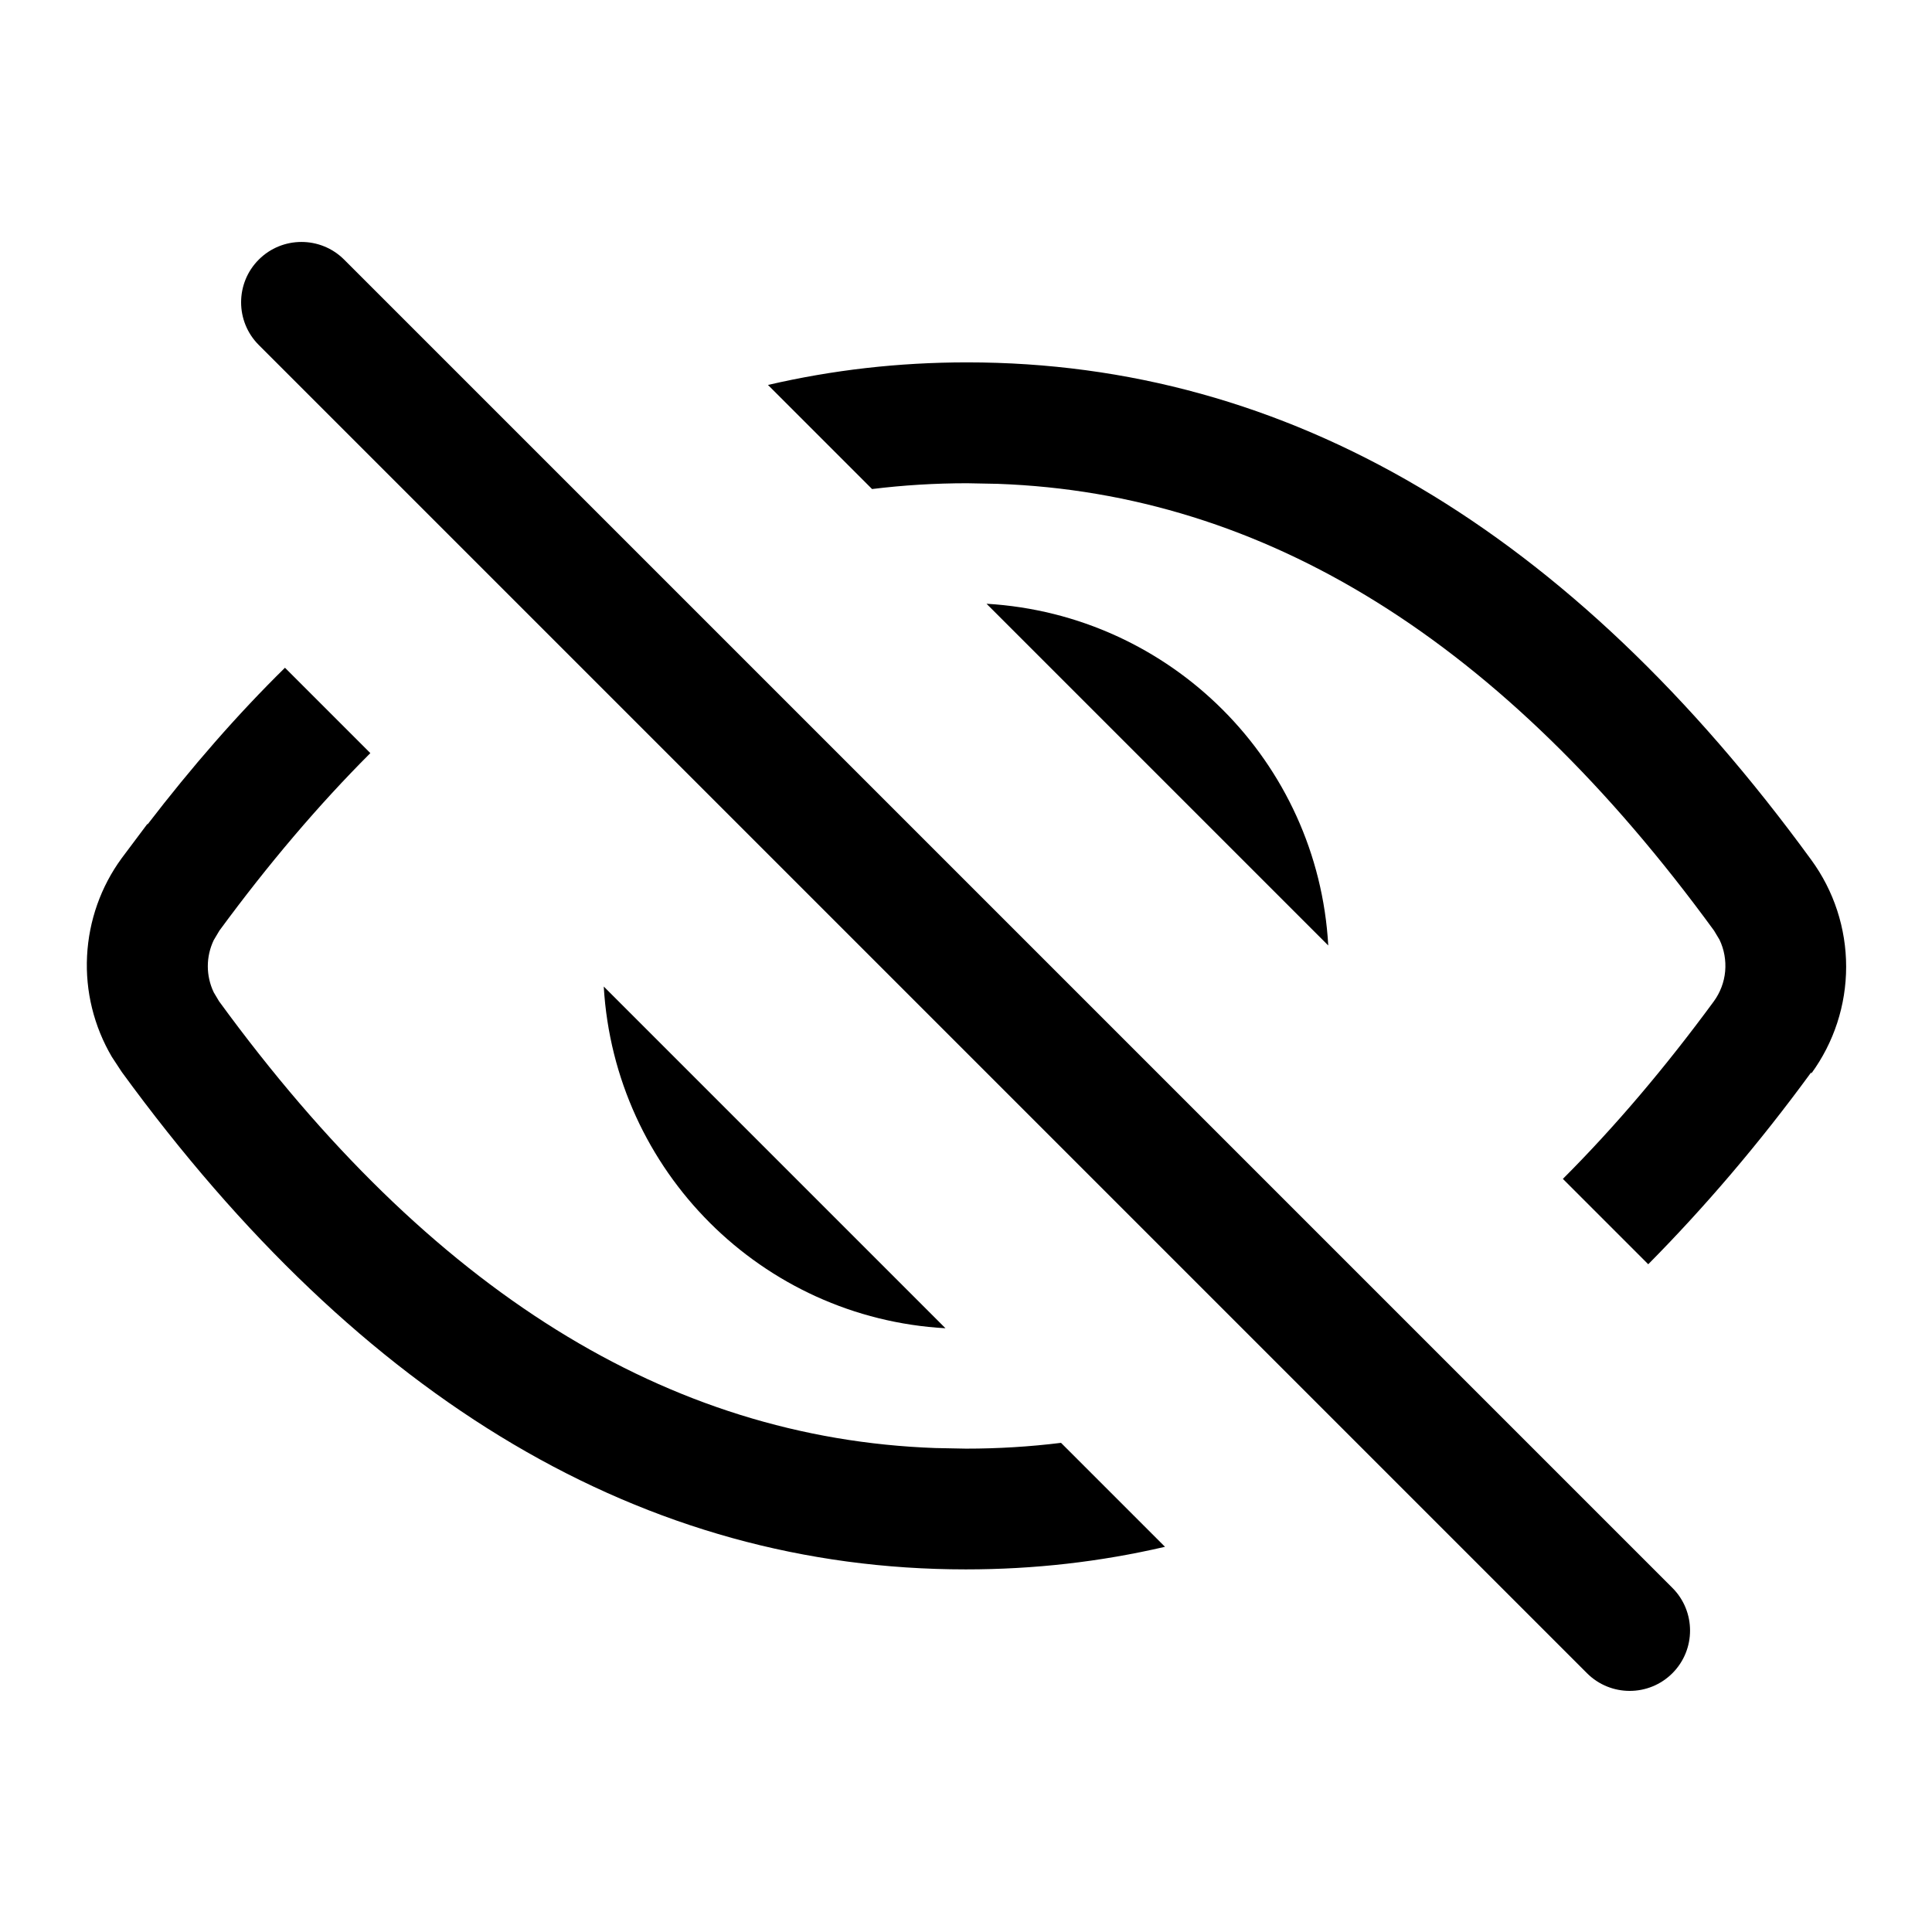
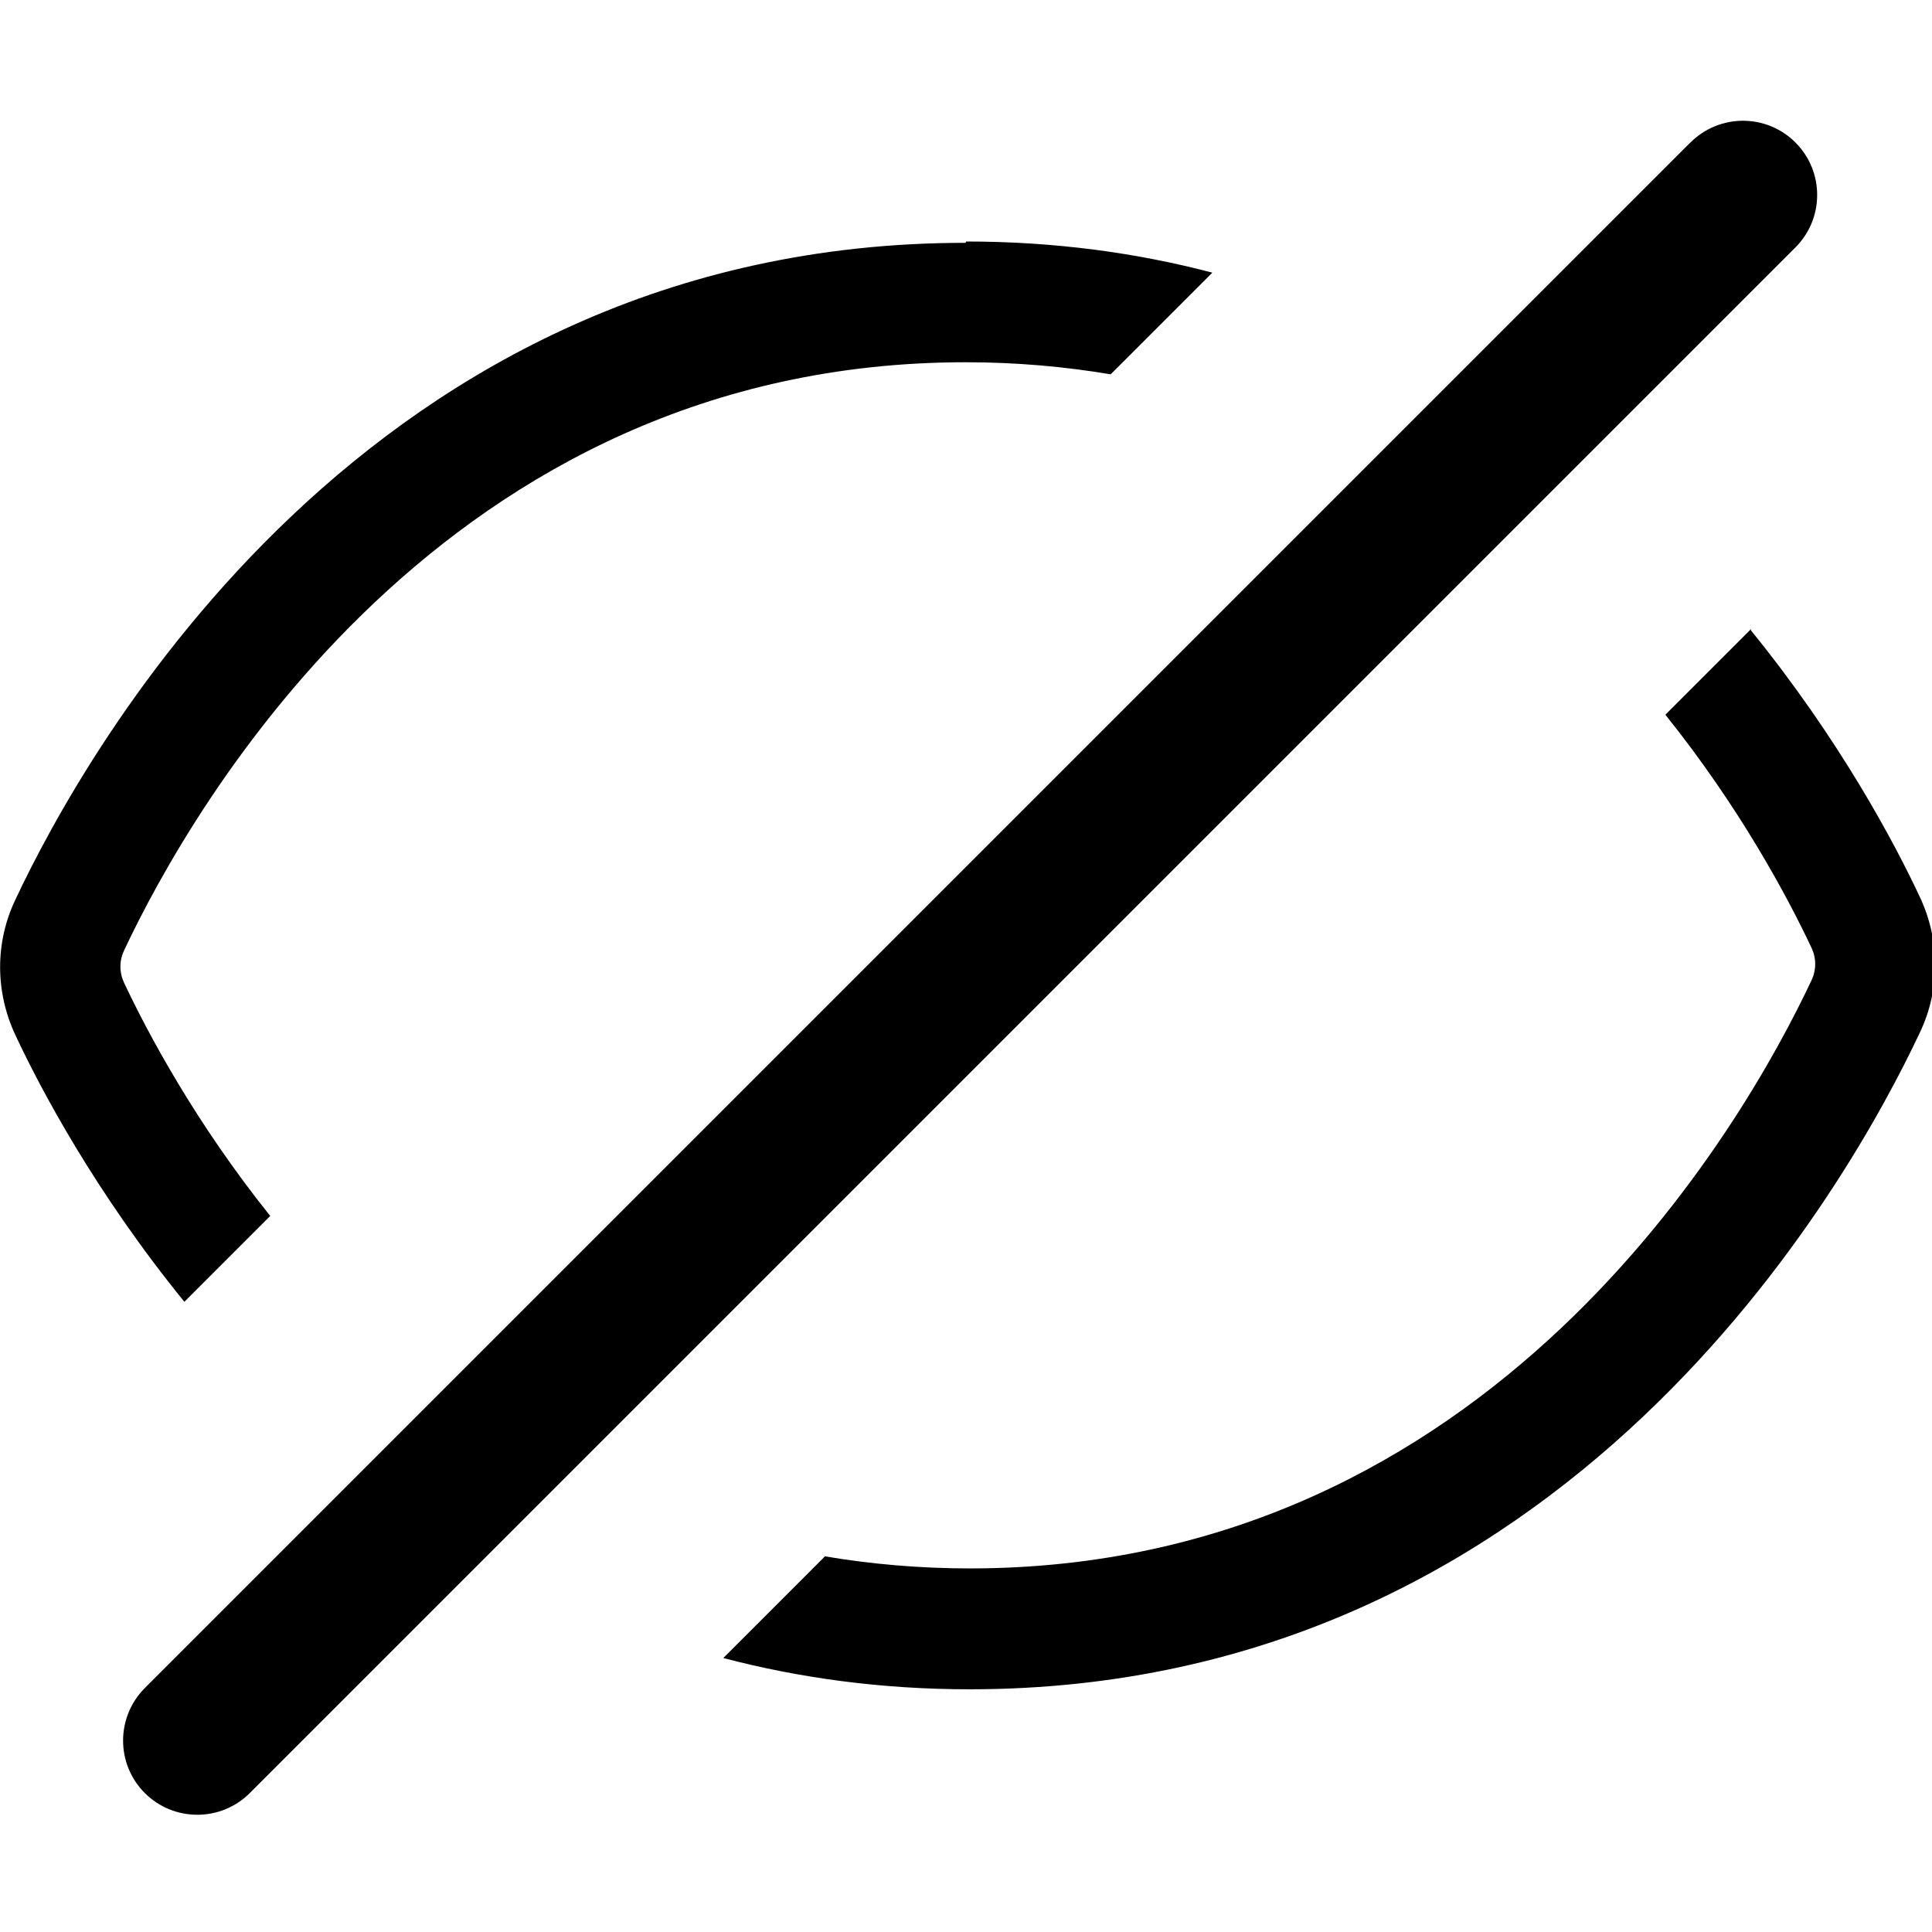
<svg xmlns="http://www.w3.org/2000/svg" viewBox="0 0 16 16">
-   <path d="m2.85 2.15c-0.195-0.195-0.512-0.195-0.707 0-0.195 0.195-0.195 0.512 0 0.707l11 11c0.195 0.195 0.512 0.195 0.707 0 0.195-0.195 0.195-0.512 0-0.707l-11-11z" fill="#000" />
-   <path d="m15 8.88c-0.434 0.594-0.885 1.12-1.35 1.59l-0.707-0.707c0.429-0.429 0.846-0.92 1.25-1.47 0.053-0.073 0.086-0.159 0.094-0.249 0.008-0.09-8e-3 -0.181-0.047-0.262l-0.045-0.075c-1.75-2.4-3.72-3.62-5.93-3.7l-0.256-5e-3c-0.266 0-0.528 0.016-0.787 0.048l-0.862-0.862c0.535-0.124 1.08-0.187 1.65-0.187 2.66 0 5 1.39 6.99 4.12 0.188 0.257 0.289 0.567 0.289 0.885s-0.101 0.628-0.289 0.885z" fill="#000" />
-   <path d="m11 7.83c-0.085-1.52-1.3-2.74-2.83-2.83l2.83 2.83z" fill="#000" />
-   <path d="m1.22 6.83c0.368-0.479 0.747-0.914 1.14-1.3l0.707 0.707c-0.429 0.429-0.846 0.92-1.25 1.47l-0.047 0.079c-0.032 0.067-0.049 0.141-0.049 0.216s0.017 0.149 0.049 0.216l0.044 0.074c1.75 2.4 3.72 3.62 5.93 3.7l0.256 5e-3c0.266 0 0.528-0.016 0.787-0.048l0.861 0.861c-0.535 0.124-1.08 0.187-1.65 0.187-2.66 0-5-1.39-6.99-4.12l-0.082-0.125c-0.148-0.252-0.22-0.542-0.205-0.835s0.114-0.574 0.287-0.81l0.215-0.287z" fill="#000" />
-   <path d="m7.83 11c-1.52-0.085-2.74-1.3-2.83-2.83l2.83 2.83z" fill="#000" />
+   <path d="m14 1.18c0.24-0.24 0.629-0.24 0.869 0 0.24 0.24 0.24 0.629 0 0.869l-12.8 12.8c-0.24 0.24-0.63 0.24-0.87 0-0.24-0.24-0.239-0.629 0-0.869l12.8-12.8z" fill="#000" />
+   <path d="m14.5 5.22c0.734 0.903 1.19 1.76 1.4 2.21 0.168 0.358 0.168 0.767 0 1.12-0.579 1.23-2.91 5.44-7.87 5.44-0.739 0-1.42-0.096-2.04-0.259l0.842-0.842c0.38 0.064 0.781 0.1 1.2 0.1 4.32-1e-4 6.41-3.68 6.97-4.87 0.041-0.087 0.041-0.183 0-0.27-0.199-0.423-0.593-1.16-1.21-1.93l0.71-0.71z" fill="#000" />
+   <path d="m8 2c0.739 2e-5 1.42 0.095 2.04 0.258l-0.842 0.842c-0.38-0.064-0.78-0.1-1.2-0.1-4.32 2.5e-4 -6.41 3.68-6.97 4.87-0.041 0.087-0.041 0.182 0 0.27 0.199 0.422 0.593 1.16 1.21 1.93l-0.711 0.711c-0.734-0.902-1.19-1.76-1.4-2.21-0.168-0.358-0.168-0.767 0-1.12 0.579-1.23 2.91-5.44 7.87-5.44z" fill="#000" />
</svg>
